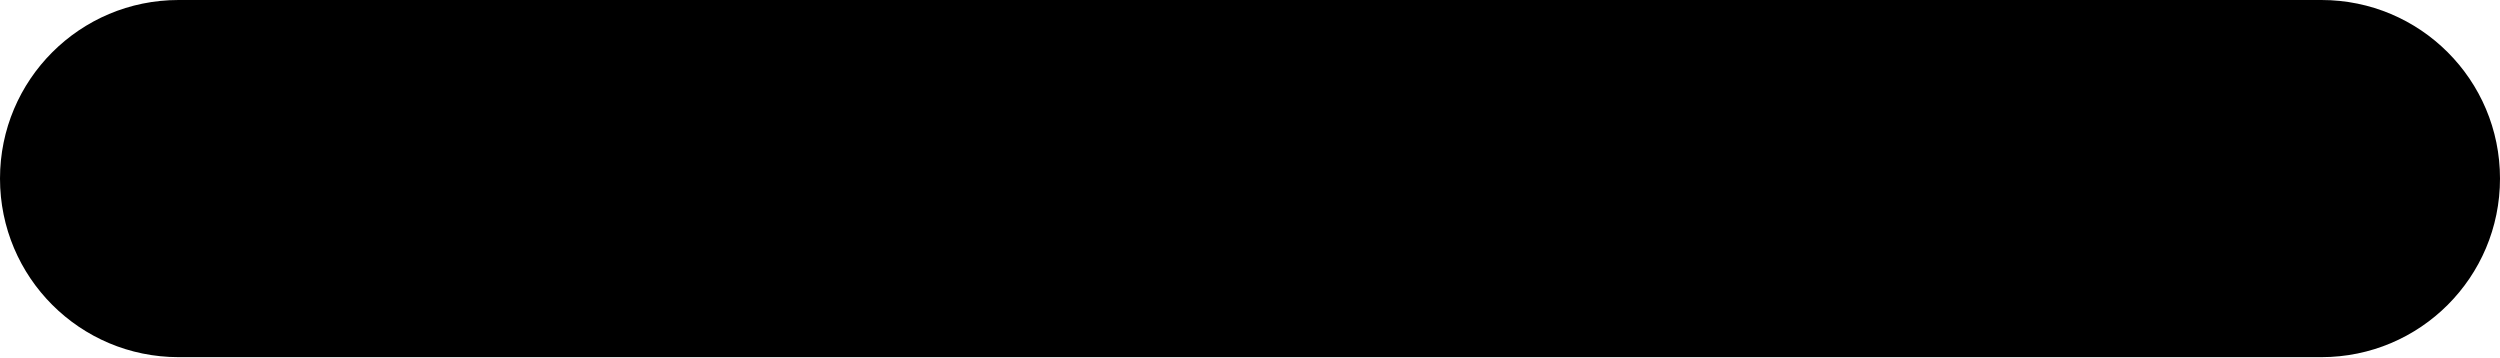
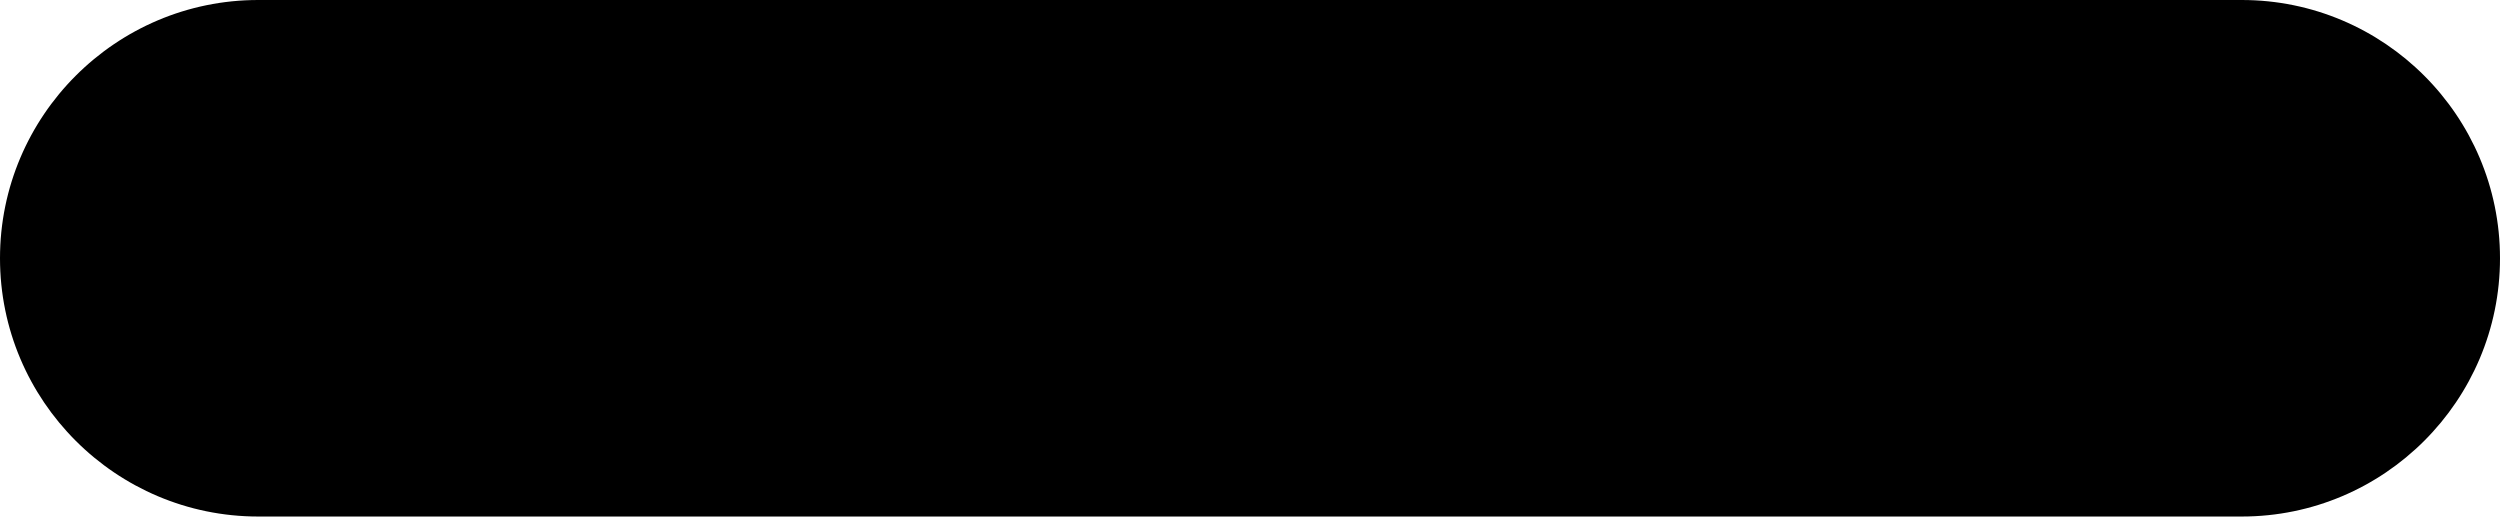
- <svg xmlns="http://www.w3.org/2000/svg" version="1.1" id="层_1" x="0px" y="0px" width="154px" height="22px" viewBox="0 0 154 22" enable-background="new 0 0 154 22" xml:space="preserve">
+ <svg xmlns="http://www.w3.org/2000/svg" version="1.1" id="层_1" x="0px" y="0px" width="33.88px" height="7px" viewBox="0 0 33.88 7" enable-background="new 0 0 33.88 7" xml:space="preserve">
  <g>
-     <path fill-rule="evenodd" clip-rule="evenodd" d="M0,11C0,4.92,4.92,0,11,0h132c6.08,0,11,4.92,11,11s-4.92,11-11,11H11   C4.92,22,0,17.08,0,11z" />
+     <path fill-rule="evenodd" clip-rule="evenodd" d="M0,3.5C0,1.57,1.57,0,3.5,0h26.88c1.93,0,3.5,1.57,3.5,3.5S32.31,7,30.38,7H3.5   C1.57,7,0,5.43,0,3.5z" />
  </g>
</svg>
